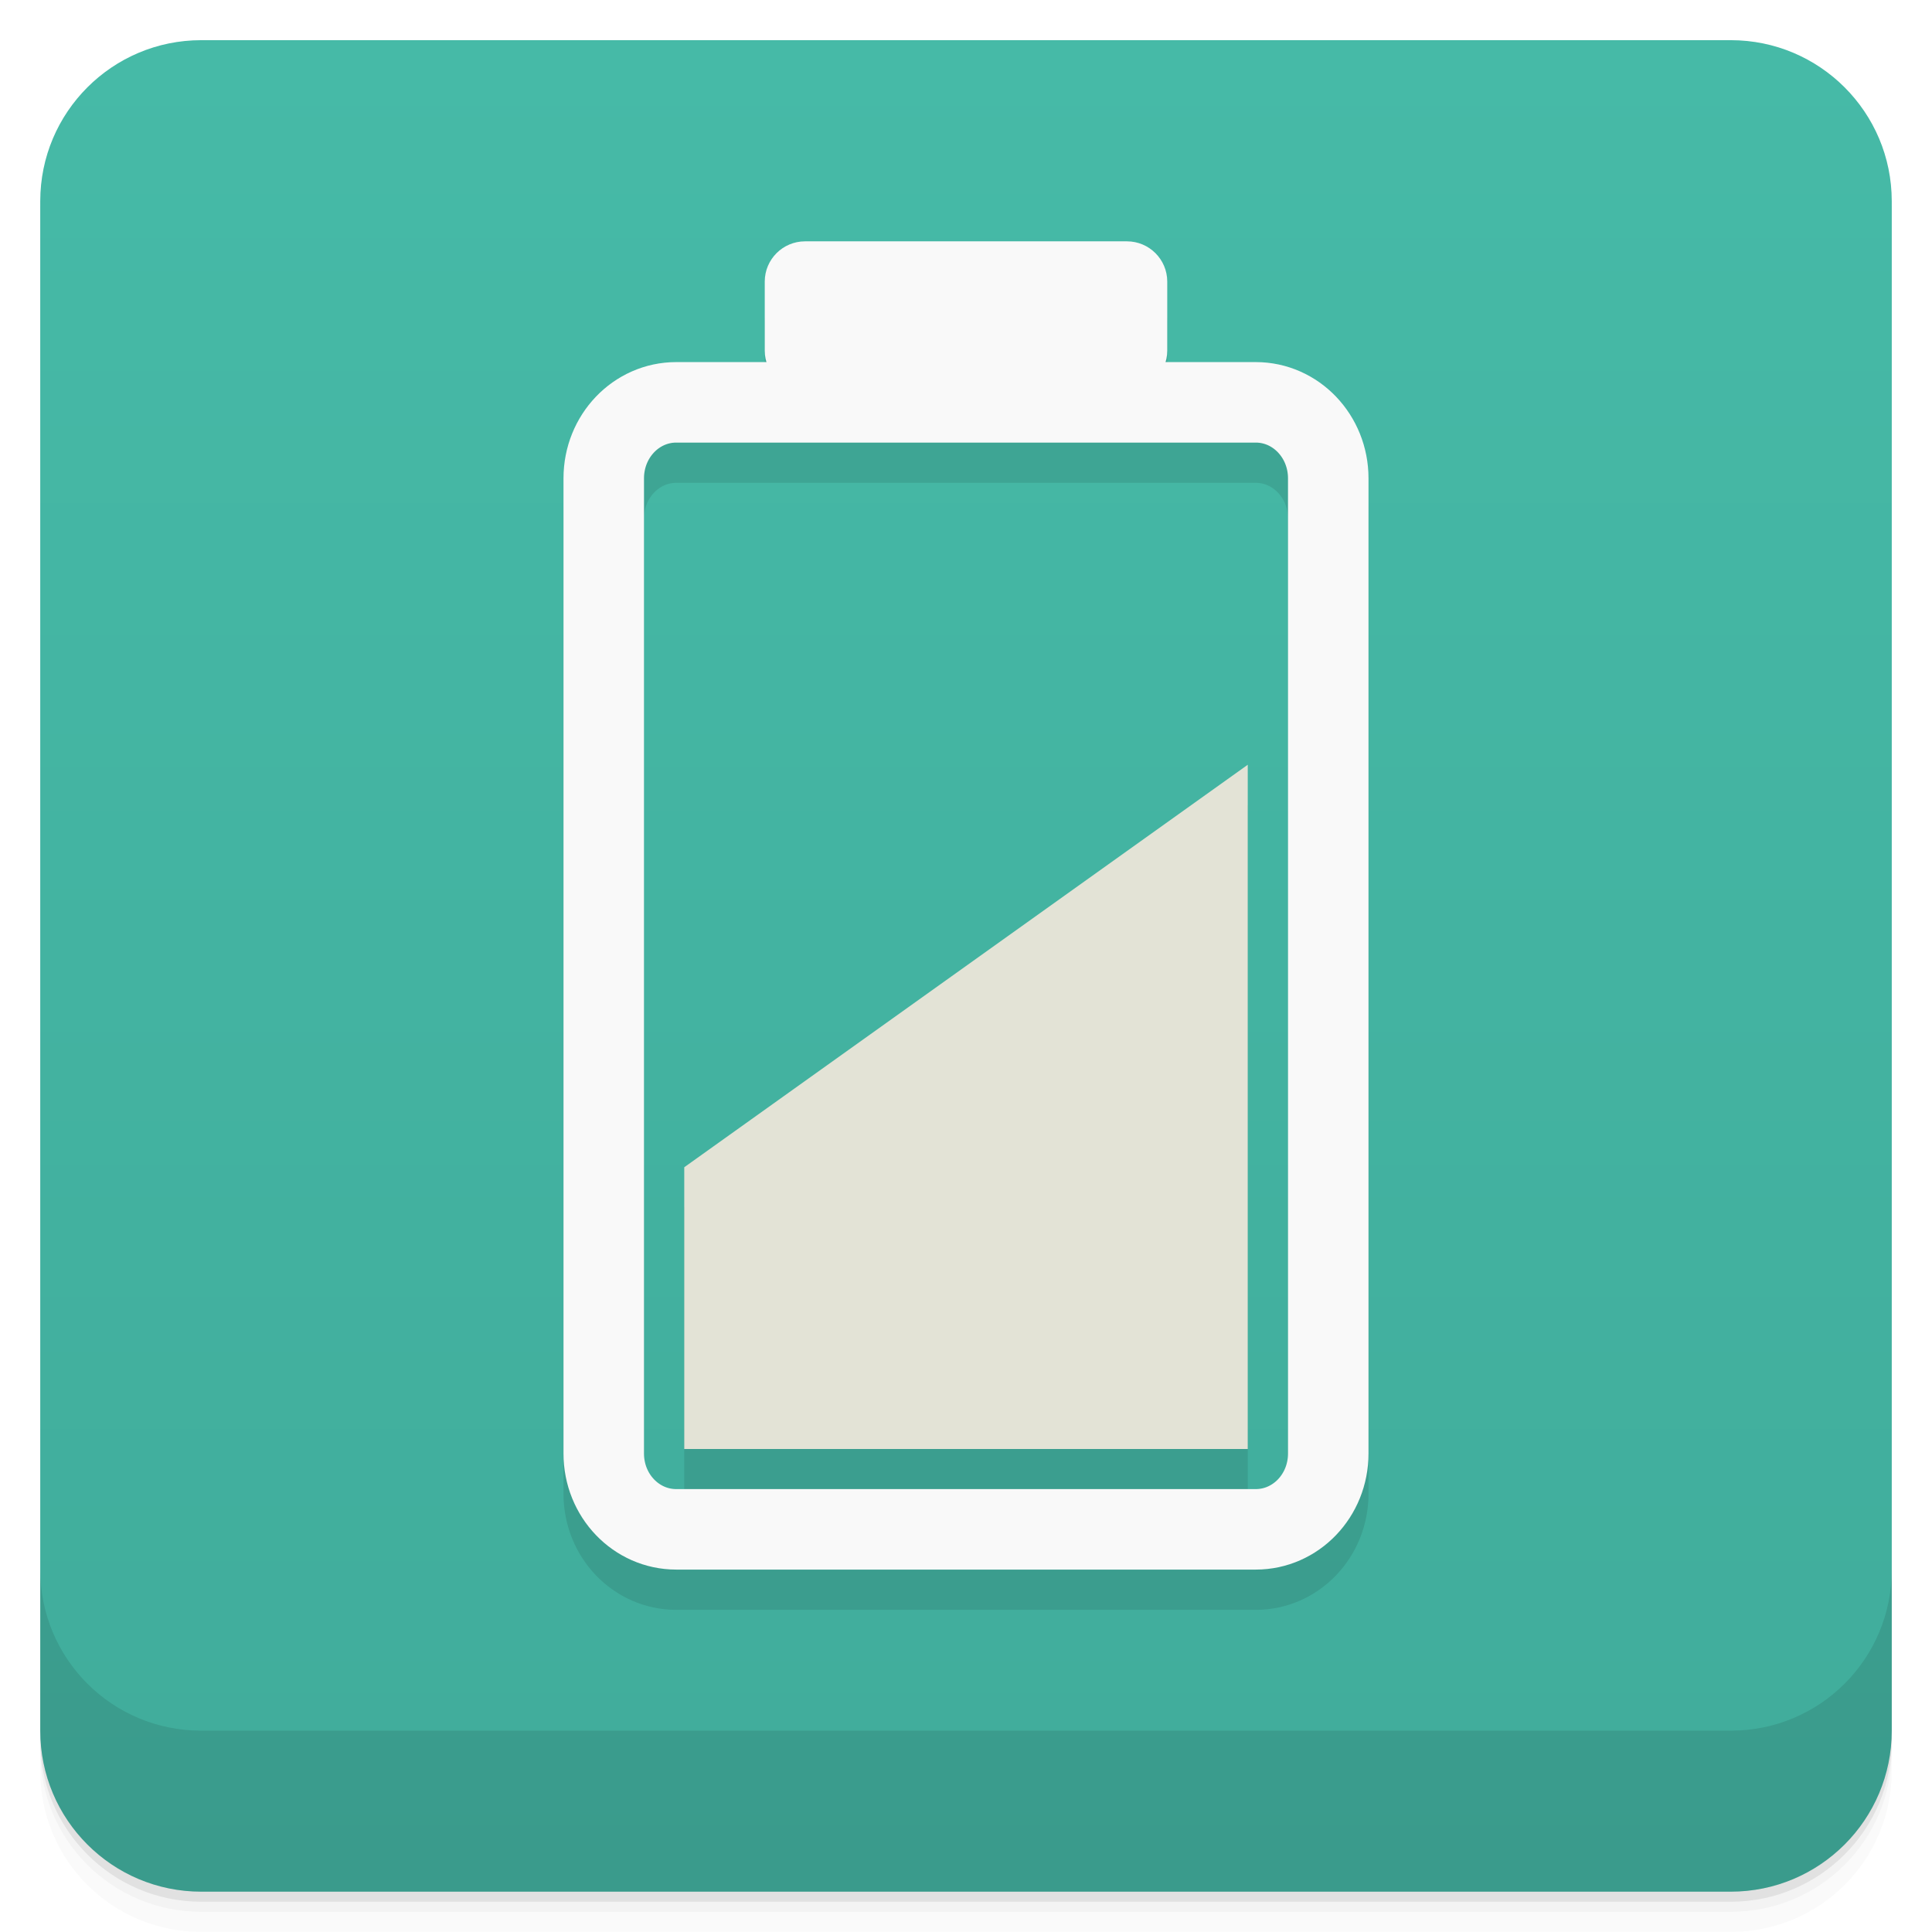
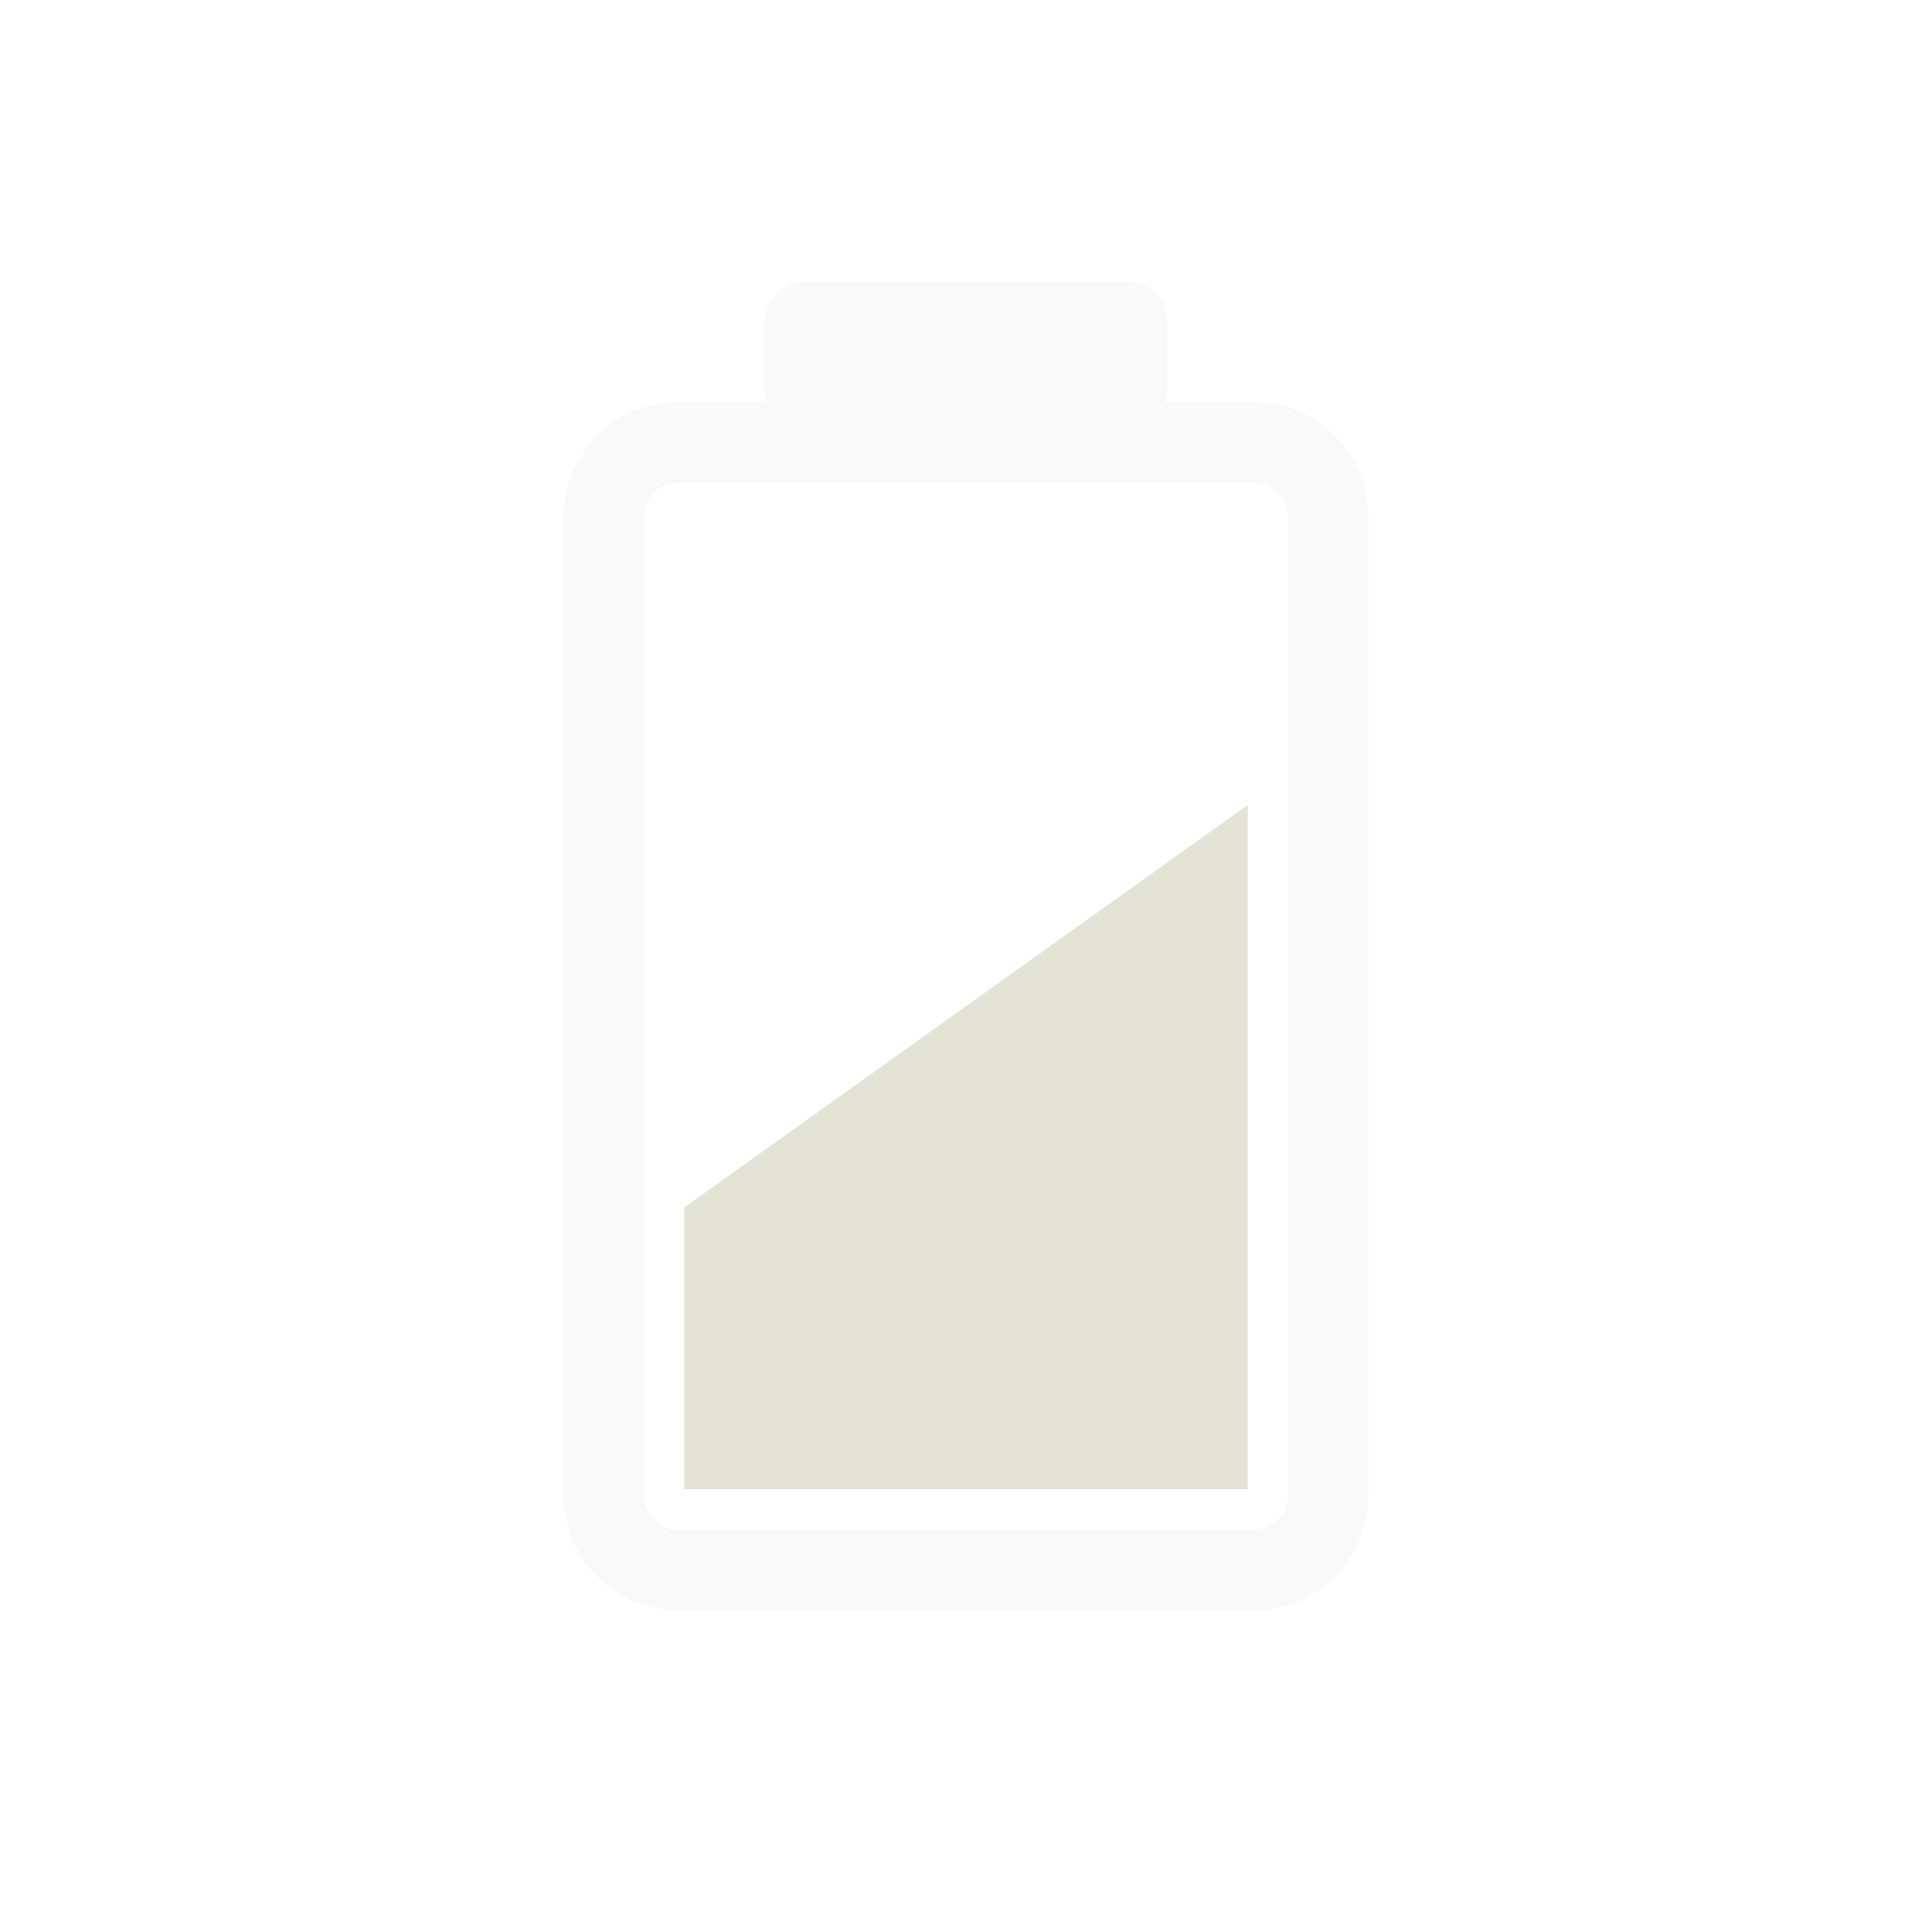
- <svg xmlns="http://www.w3.org/2000/svg" viewBox="0 0 48 48" id="svg2" version="1.1" width="100%" height="100%">
-   <defs id="defs4">
-     <linearGradient id="linearGradient3764" x1="1" x2="47" gradientUnits="userSpaceOnUse" gradientTransform="translate(-47.99779,0.00221467)">
-       <stop stop-color="#40ac9b" stop-opacity="1" id="stop7" />
-       <stop offset="1" stop-color="#46baa7" stop-opacity="1" id="stop9" />
-     </linearGradient>
-     <clipPath id="clipPath-793015759">
-       <g transform="translate(0,-1004.362)" id="g12">
-         <rect rx="4" y="1005.36" x="1" height="46" width="46" fill="#1890d0" id="rect14" />
-       </g>
-     </clipPath>
-     <clipPath id="clipPath-815054487">
-       <g transform="translate(0,-1004.362)" id="g17">
-         <rect rx="4" y="1005.36" x="1" height="46" width="46" fill="#1890d0" id="rect19" />
-       </g>
-     </clipPath>
-   </defs>
-   <g id="g21">
-     <g transform="translate(0,-1004.362)" id="g23">
-       <path d="m 5 1006.36 c -2.216 0 -4 1.784 -4 4 l 0 37.25 c 0 2.216 1.784 4 4 4 l 38 0 c 2.216 0 4 -1.784 4 -4 l 0 -37.25 c 0 -2.216 -1.784 -4 -4 -4 l -38 0 z m -4 41.5 0 0.5 c 0 2.216 1.784 4 4 4 l 38 0 c 2.216 0 4 -1.784 4 -4 l 0 -0.5 c 0 2.216 -1.784 4 -4 4 l -38 0 c -2.216 0 -4 -1.784 -4 -4 z" opacity="0.02" id="path25" />
-       <path d="m 1 1047.61 0 0.25 c 0 2.216 1.784 4 4 4 l 38 0 c 2.216 0 4 -1.784 4 -4 l 0 -0.25 c 0 2.216 -1.784 4 -4 4 l -38 0 c -2.216 0 -4 -1.784 -4 -4 z" opacity="0.05" id="path27" />
-       <rect width="46" height="46" x="1" y="1005.61" rx="4" opacity="0.1" id="rect29" />
-     </g>
-   </g>
-   <g id="g31">
-     <rect width="46" height="46" x="-46.998" y="1" rx="4" transform="matrix(0,-1,1,0,0,0)" fill="url(#linearGradient3764)" fill-opacity="1" id="rect33" />
-   </g>
-   <path style="fill:none;stroke:#000000;stroke-width:2;stroke-linecap:butt;stroke-linejoin:miter;stroke-miterlimit:4;stroke-opacity:1;opacity:0.1" id="path3866" stroke-miterlimit="4" d="m 16.801,10.996 14.398,0 c 0.996,0 1.801,0.844 1.801,1.887 l 0,24.23 c 0,1.043 -0.805,1.883 -1.801,1.883 l -14.398,0 C 15.805,38.996 15,38.156 15,37.113 l 0,-24.23 c 0,-1.043 0.805,-1.887 1.801,-1.887 m 0,0" />
-   <g id="g35" />
-   <path d="m 20,6.996 8,0 c 0.551,0 1,0.449 1,1 l 0,1.715 c 0,0.551 -0.449,1 -1,1 l -8,0 c -0.551,0 -1,-0.449 -1,-1 l 0,-1.715 c 0,-0.551 0.449,-1 1,-1 m 0,0" id="path47" style="opacity:0.1;fill:#000000;fill-opacity:1;fill-rule:nonzero;stroke:none" />
-   <path d="m 17,37 14,0 0,-17 -14,10 m 0,7" id="path49" style="opacity:0.1;fill:#000000;fill-opacity:1;fill-rule:nonzero;stroke:none" />
-   <path d="m 16.801,9.996 14.398,0 c 0.996,0 1.801,0.844 1.801,1.887 l 0,24.23 c 0,1.043 -0.805,1.883 -1.801,1.883 l -14.398,0 C 15.805,37.996 15,37.156 15,36.113 l 0,-24.23 c 0,-1.043 0.805,-1.887 1.801,-1.887 m 0,0" stroke-miterlimit="4" id="path59" style="fill:none;stroke:#f9f9f9;stroke-width:2;stroke-linecap:butt;stroke-linejoin:miter;stroke-miterlimit:4;stroke-opacity:1" />
-   <path d="m 20,5.996 8,0 c 0.551,0 1,0.449 1,1 l 0,1.715 c 0,0.551 -0.449,1 -1,1 l -8,0 c -0.551,0 -1,-0.449 -1,-1 l 0,-1.715 c 0,-0.551 0.449,-1 1,-1 m 0,0" id="path61" style="fill:#f9f9f9;fill-opacity:1;fill-rule:nonzero;stroke:none" />
-   <path d="m 17,36 14,0 0,-17 -14,10 m 0,7" id="path63" style="fill:#e3e3d6;fill-opacity:1;fill-rule:nonzero;stroke:none" />
-   <g id="g65">
-     <g transform="translate(0,-1004.362)" id="g67">
-       <path d="m 1 1043.36 0 4 c 0 2.216 1.784 4 4 4 l 38 0 c 2.216 0 4 -1.784 4 -4 l 0 -4 c 0 2.216 -1.784 4 -4 4 l -38 0 c -2.216 0 -4 -1.784 -4 -4 z" opacity="0.1" id="path69" />
-     </g>
-   </g>
+ <svg xmlns="http://www.w3.org/2000/svg" width="48" height="48" id="svg2" version="1.1">
+   <defs id="defs30" />
+   <rect style="fill:none;stroke:#f9f9f9;stroke-width:2" id="rect22" ry="1.883" rx="1.8" y="10.998" x="15" height="28" width="18" />
+   <rect style="fill:#f9f9f9" id="rect24" rx="1" y="6.998" x="19" height="3.711" width="10" />
+   <path style="fill:#e3e3d6" id="path26" d="m 17,37 14,0 0,-17 -14,10 z" />
</svg>
